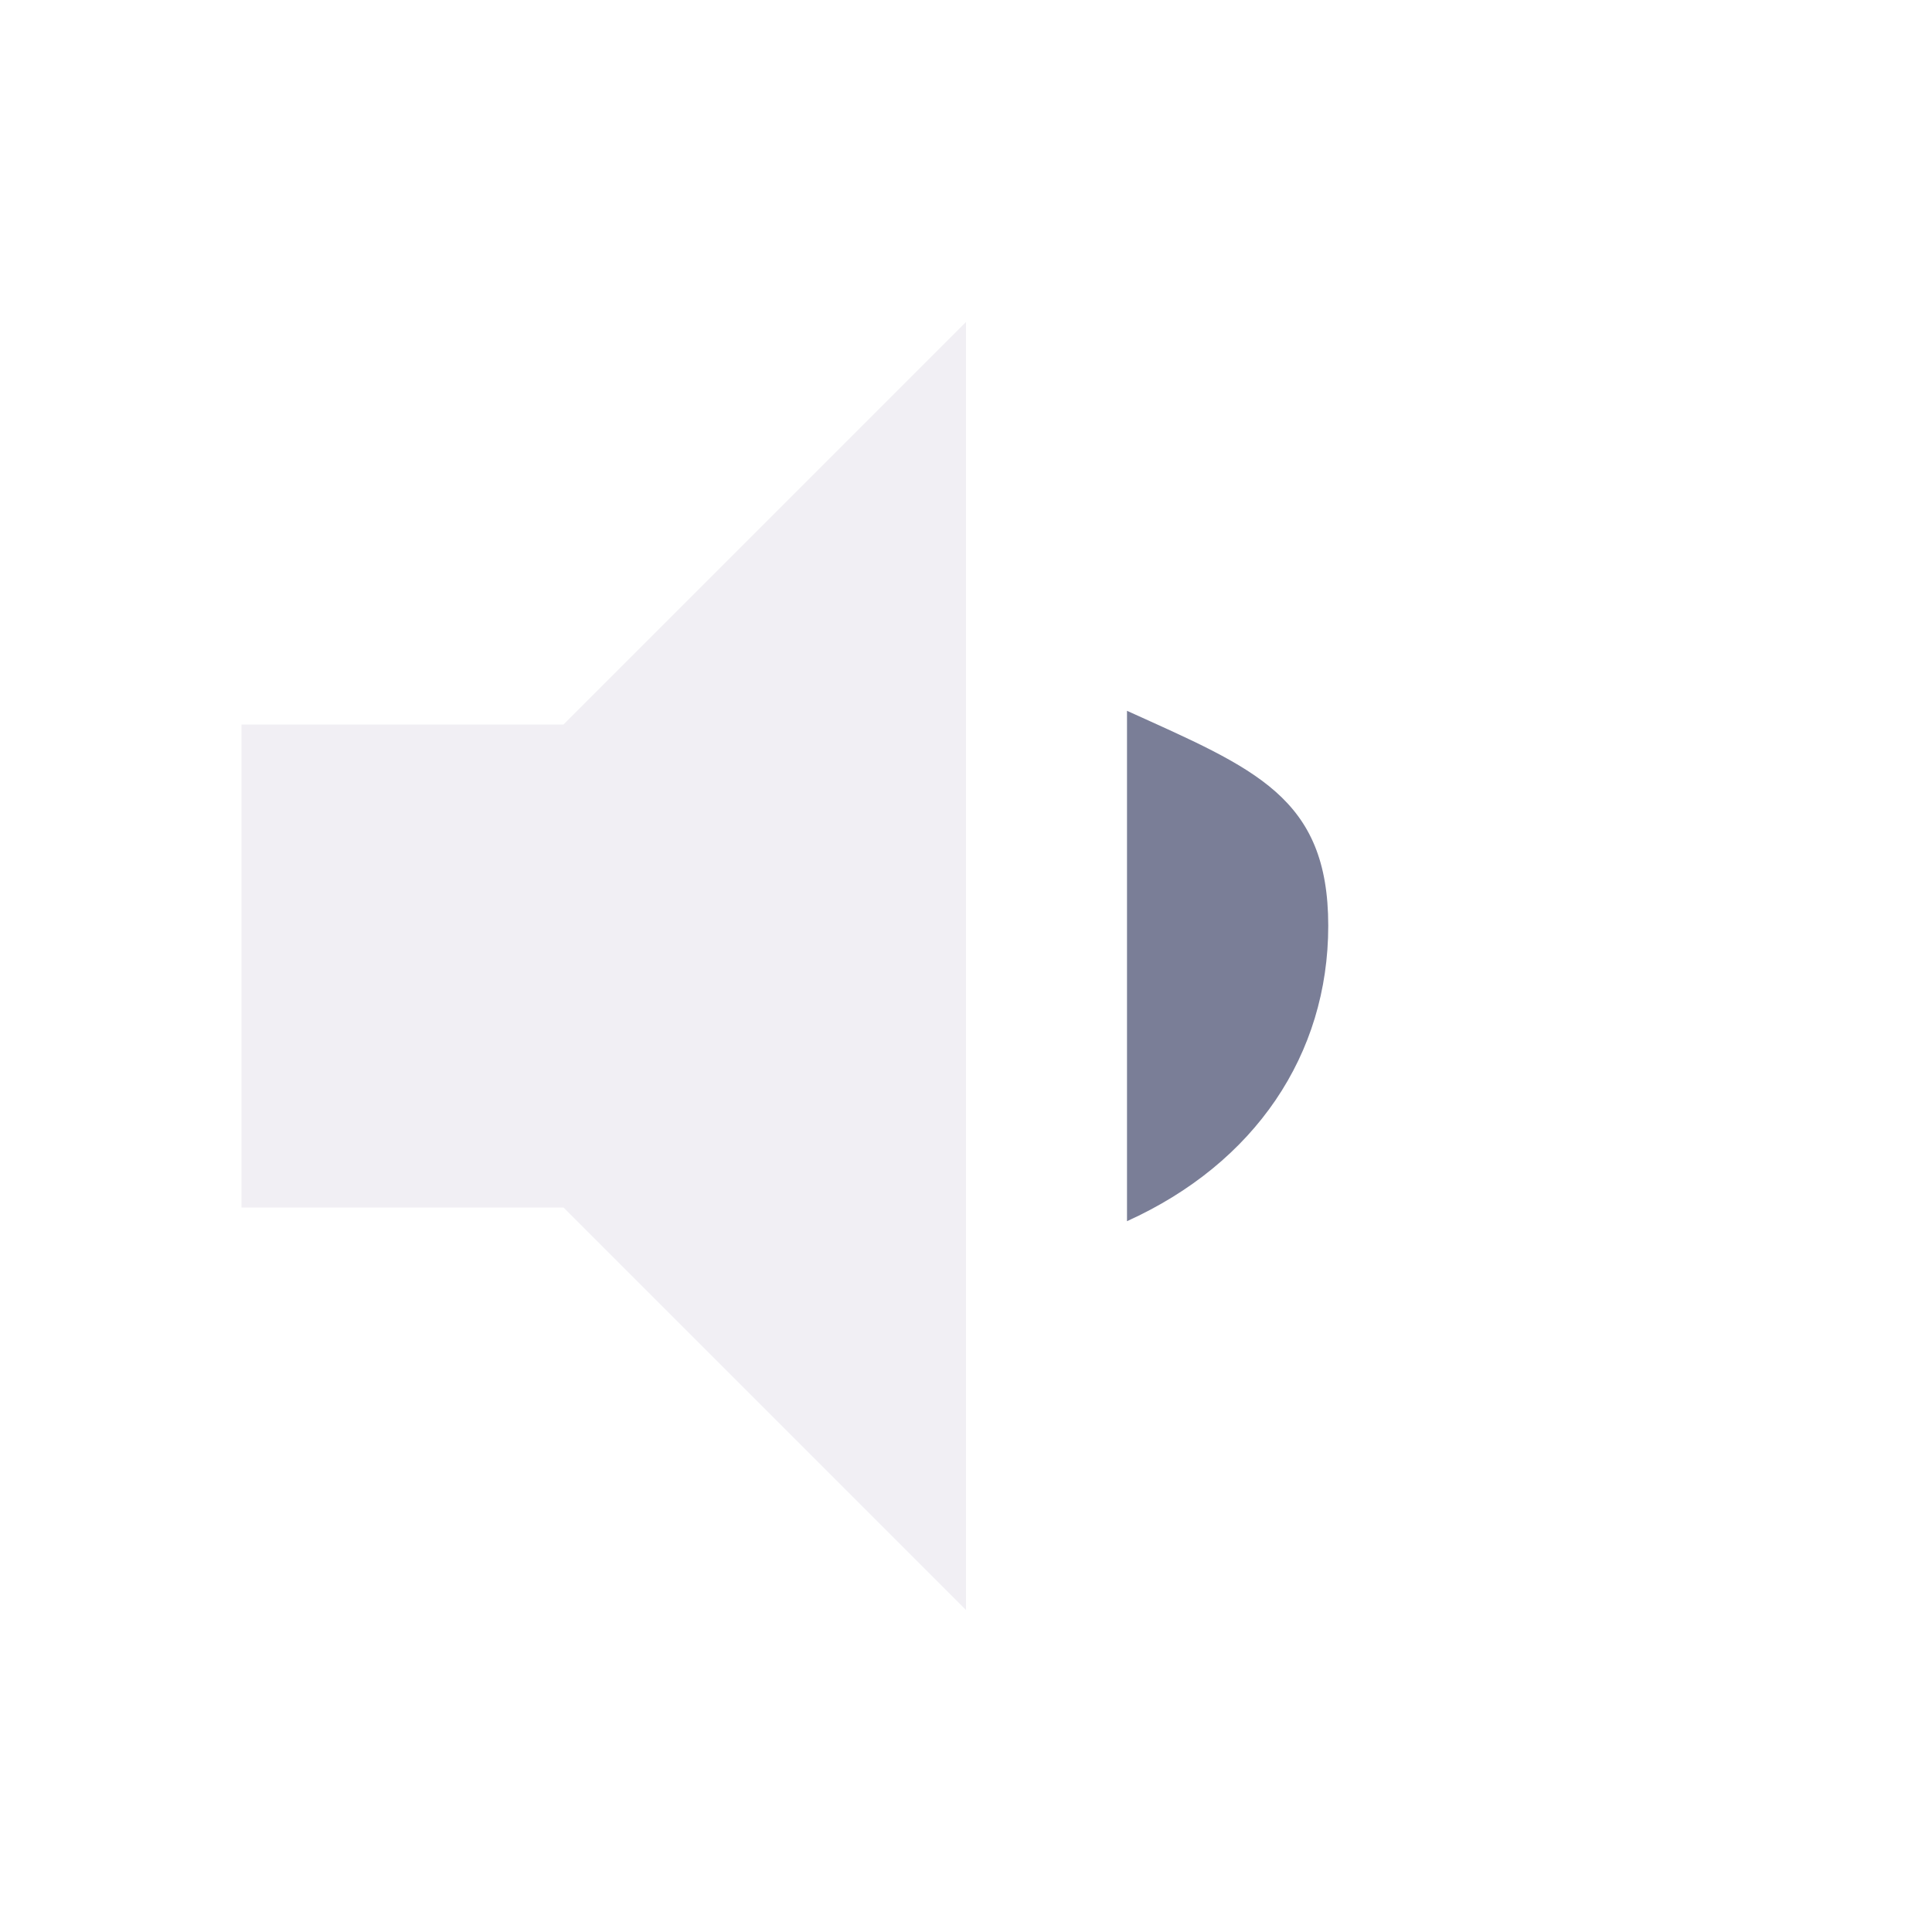
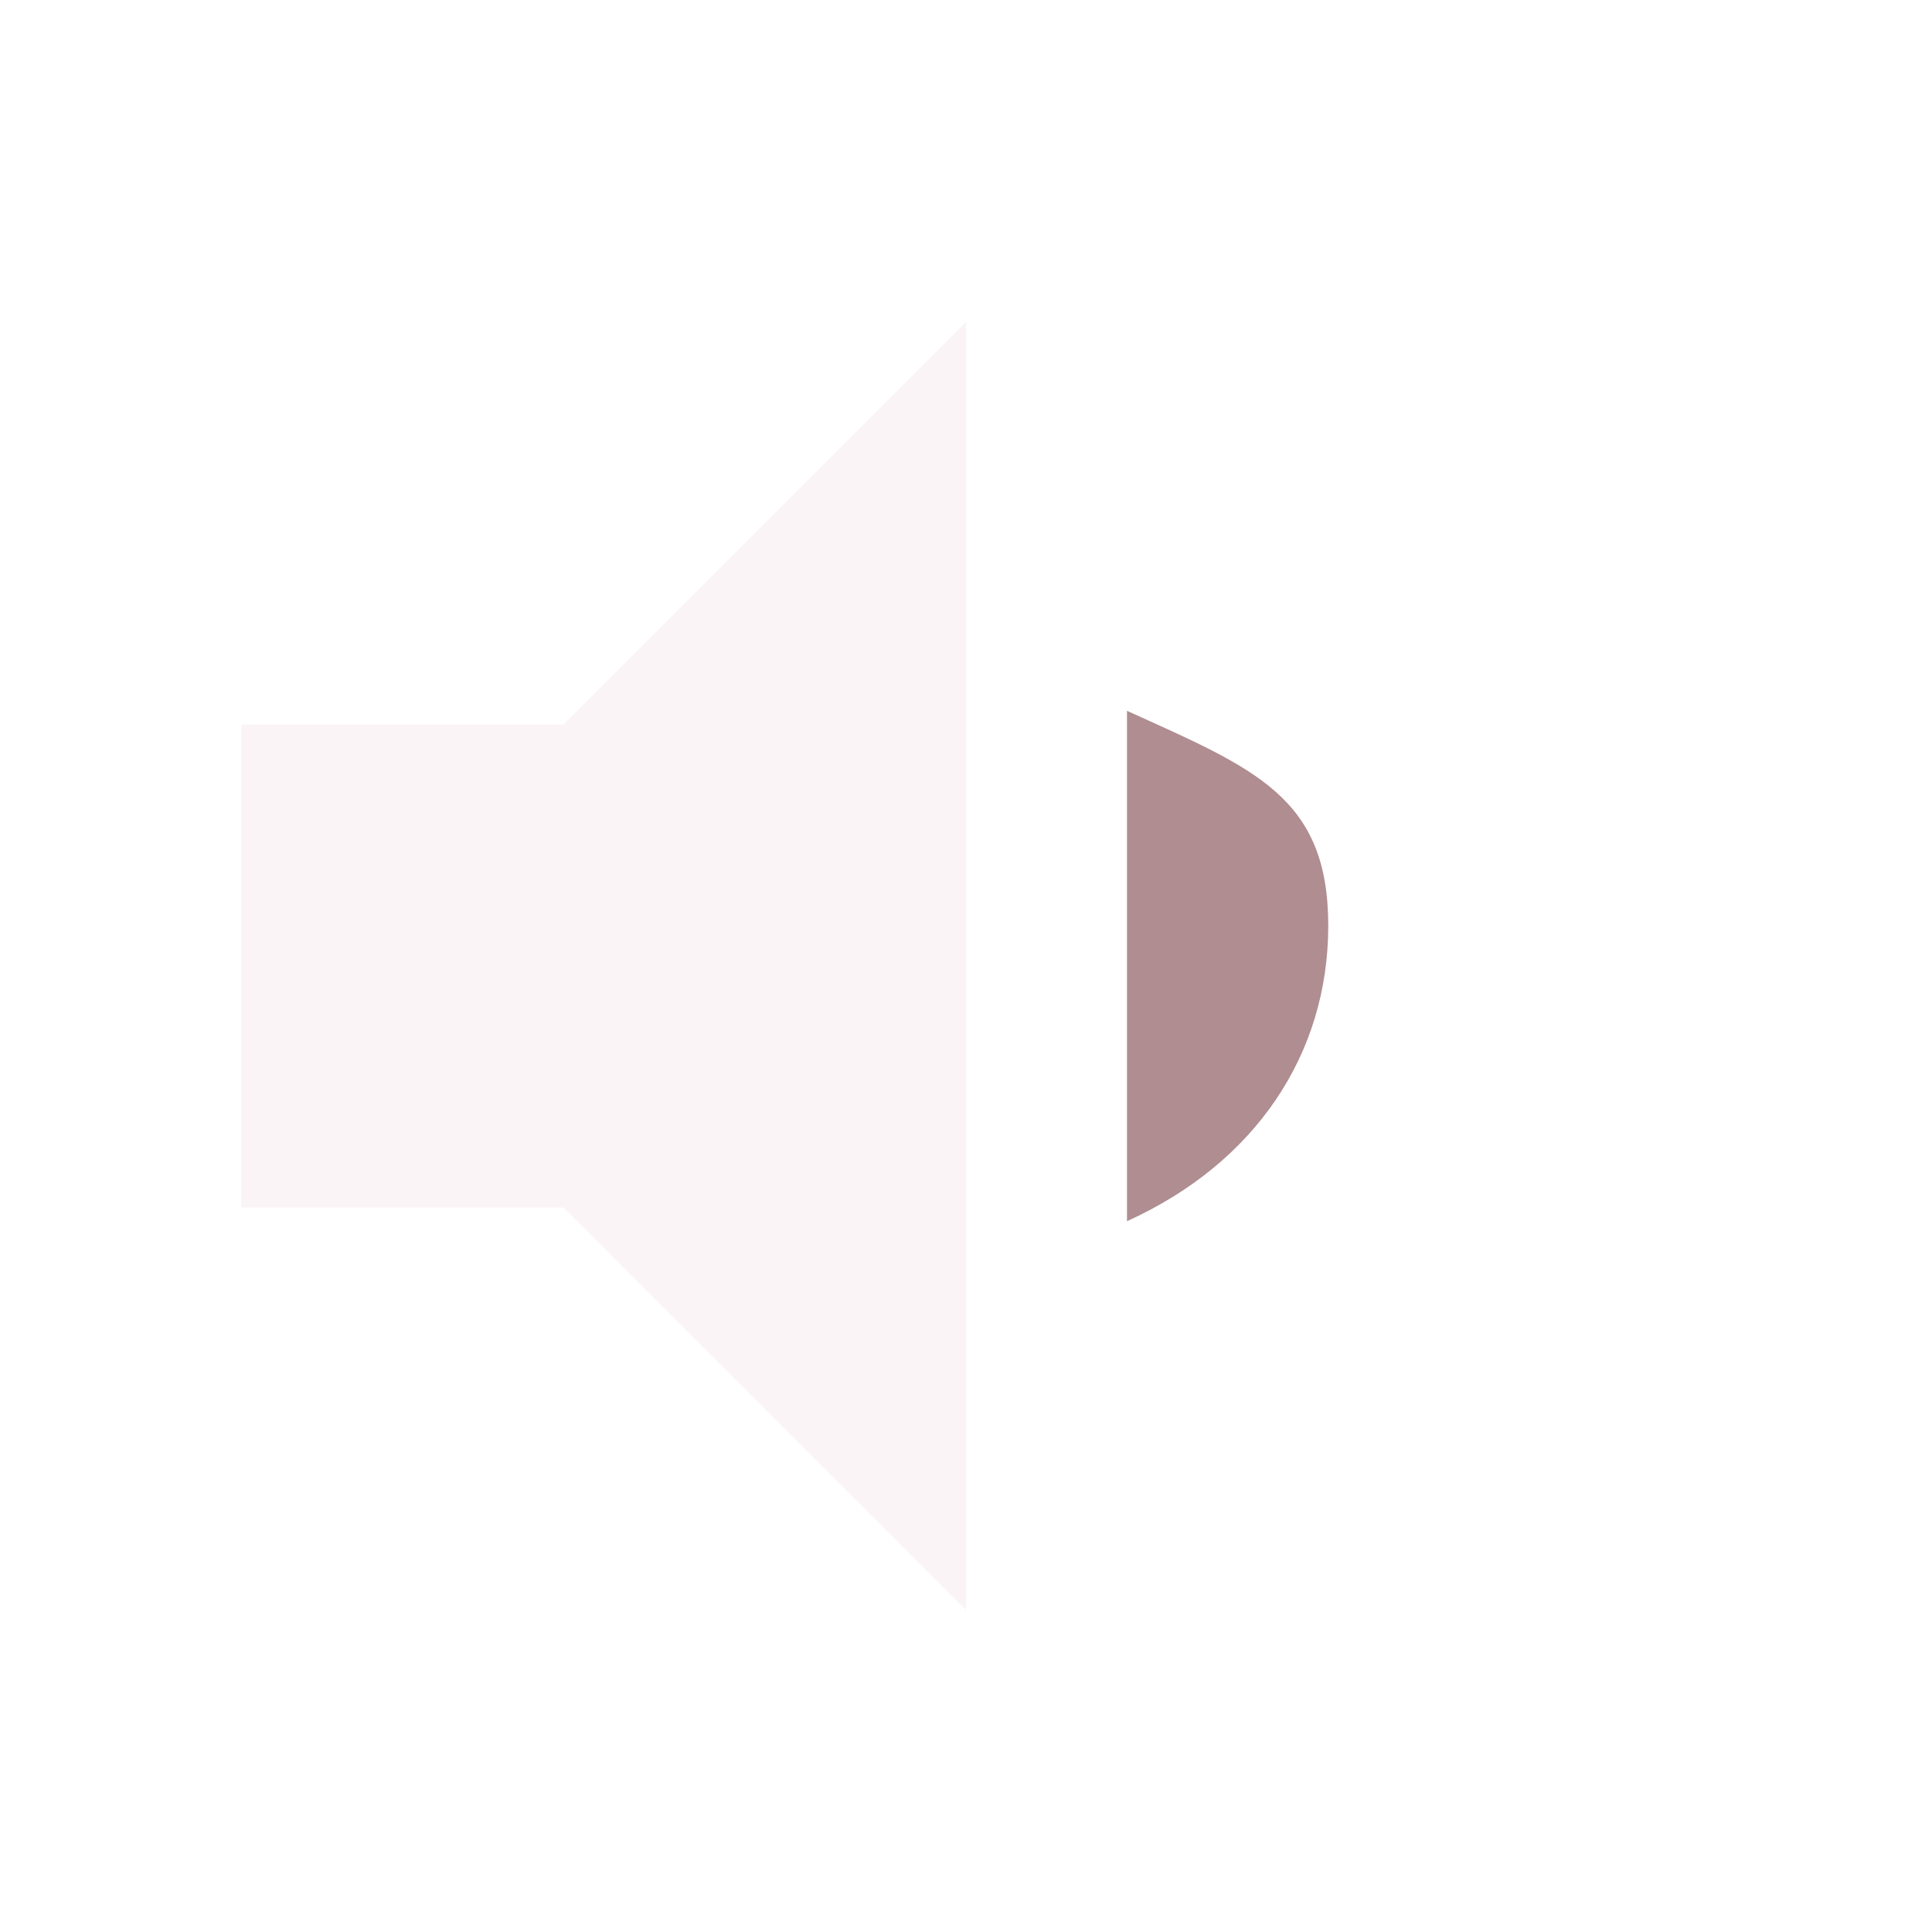
<svg xmlns="http://www.w3.org/2000/svg" width="24" height="24" viewBox="0 0 24 24">
-   <path d="M3 9v6h4l5 5V4L7 9H3z" fill="#F1EFF4" />
-   <path d="M14 8.83v6.34c1.59-.72 2.5-2.07 2.5-3.67S15.59 9.55 14 8.83z" fill="#7A7E97" />
+   <path d="M3 9v6h4l5 5V4L7 9H3z" fill="#FAF4F6" />
+   <path d="M14 8.83v6.34c1.59-.72 2.5-2.07 2.5-3.67S15.59 9.55 14 8.83z" fill="#AF8D91" />
</svg>
